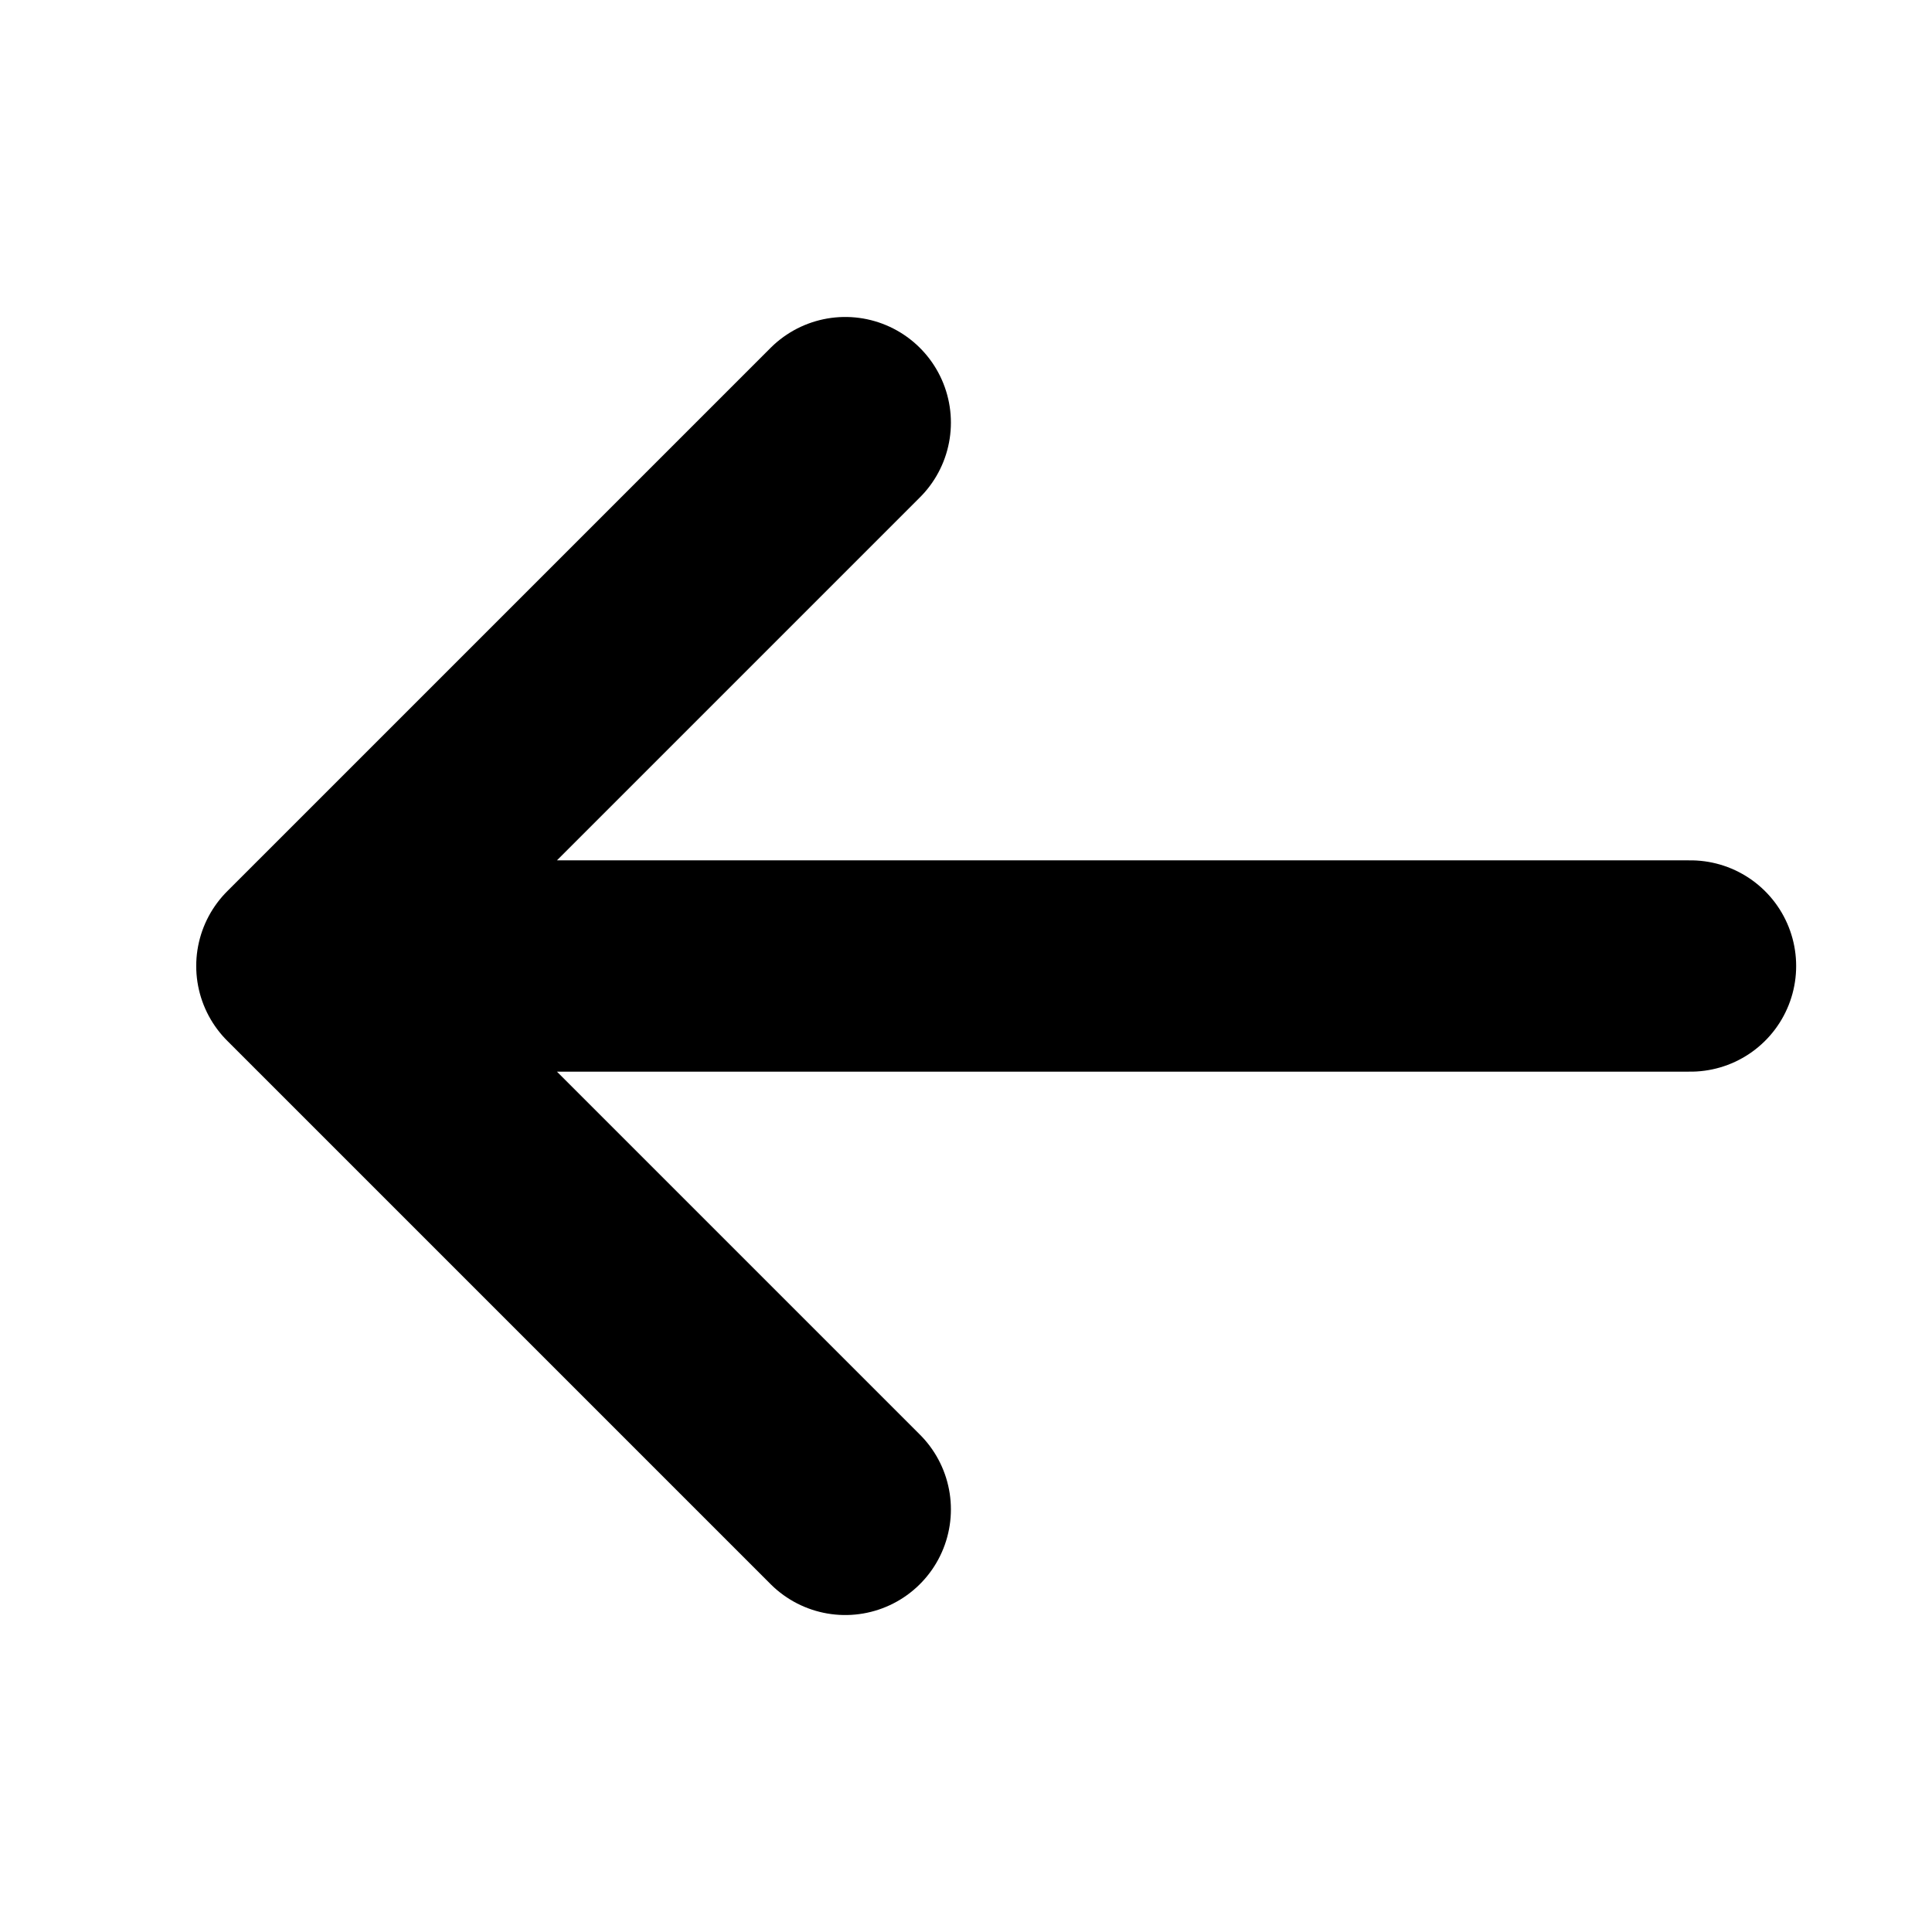
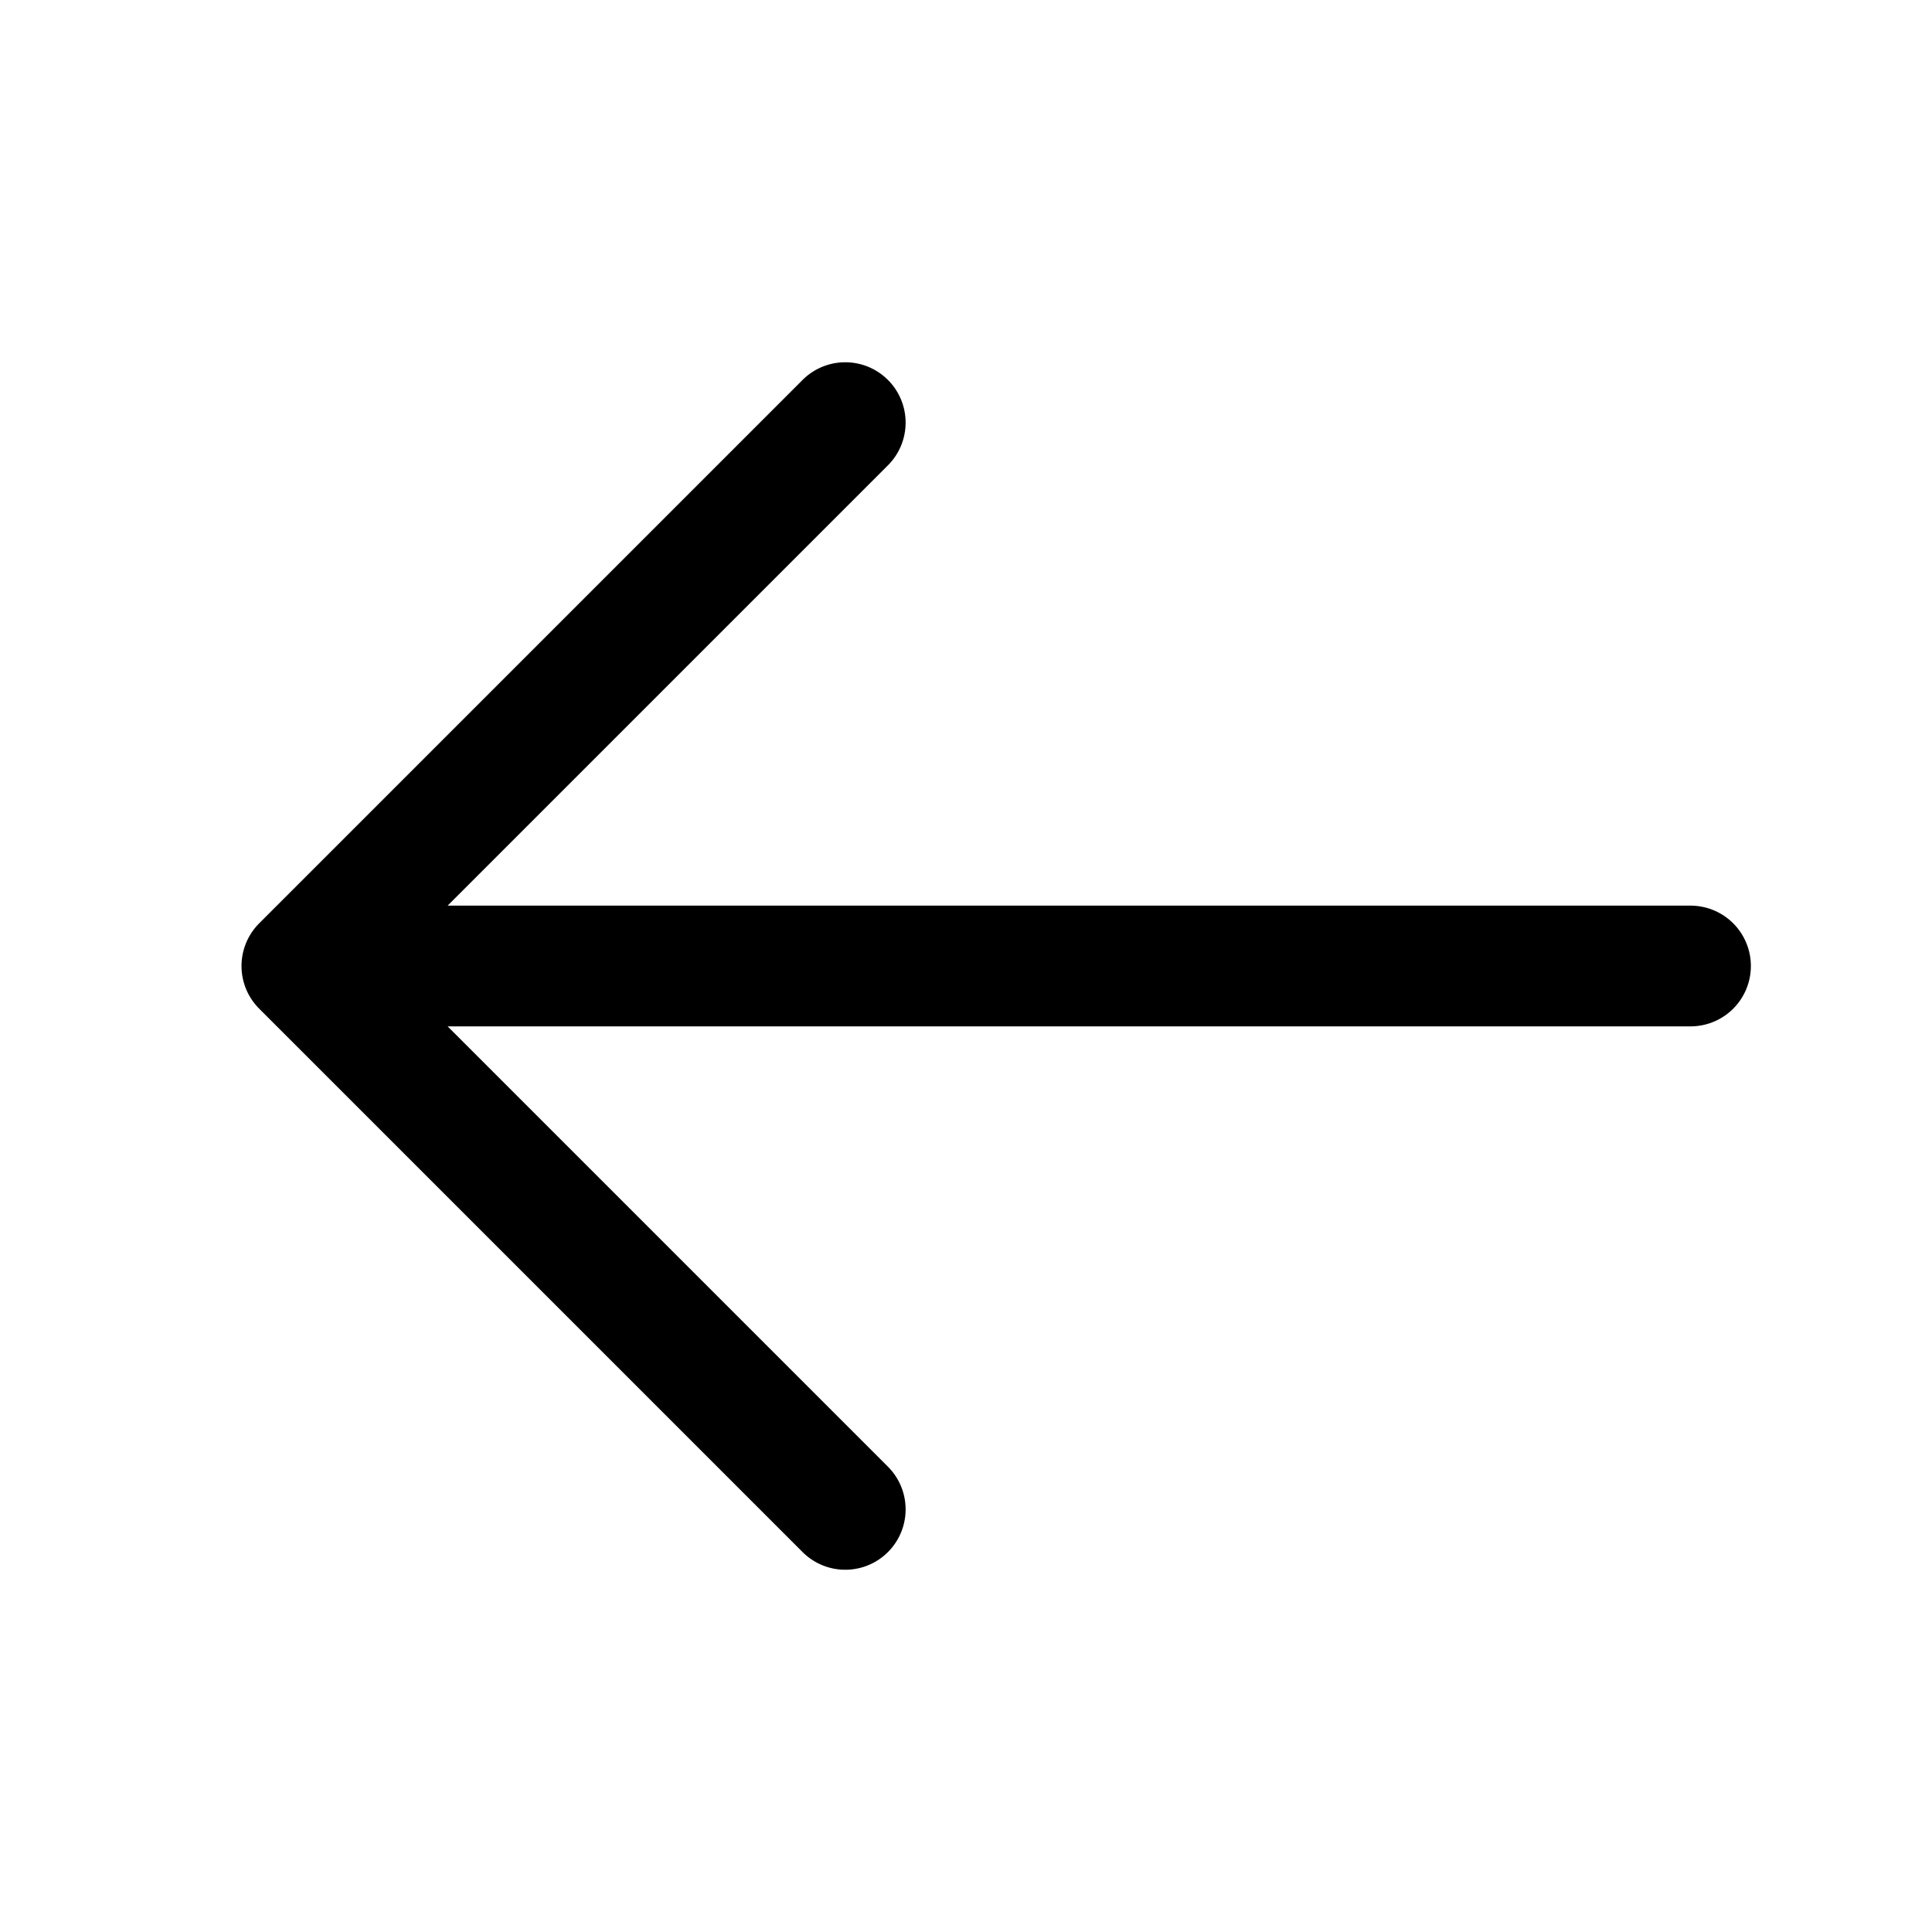
<svg xmlns="http://www.w3.org/2000/svg" width="16" height="16" viewBox="0 0 16 16" fill="none">
-   <path d="M7 3.5 2.5 8 7 12.5M3 8h11" stroke="currentColor" stroke-width="1.75" stroke-linecap="round" stroke-linejoin="round" />
+   <path d="M7 3.5 2.5 8 7 12.5M3 8h11" stroke="currentColor" stroke-width="1" stroke-linecap="round" stroke-linejoin="round" />
</svg>
